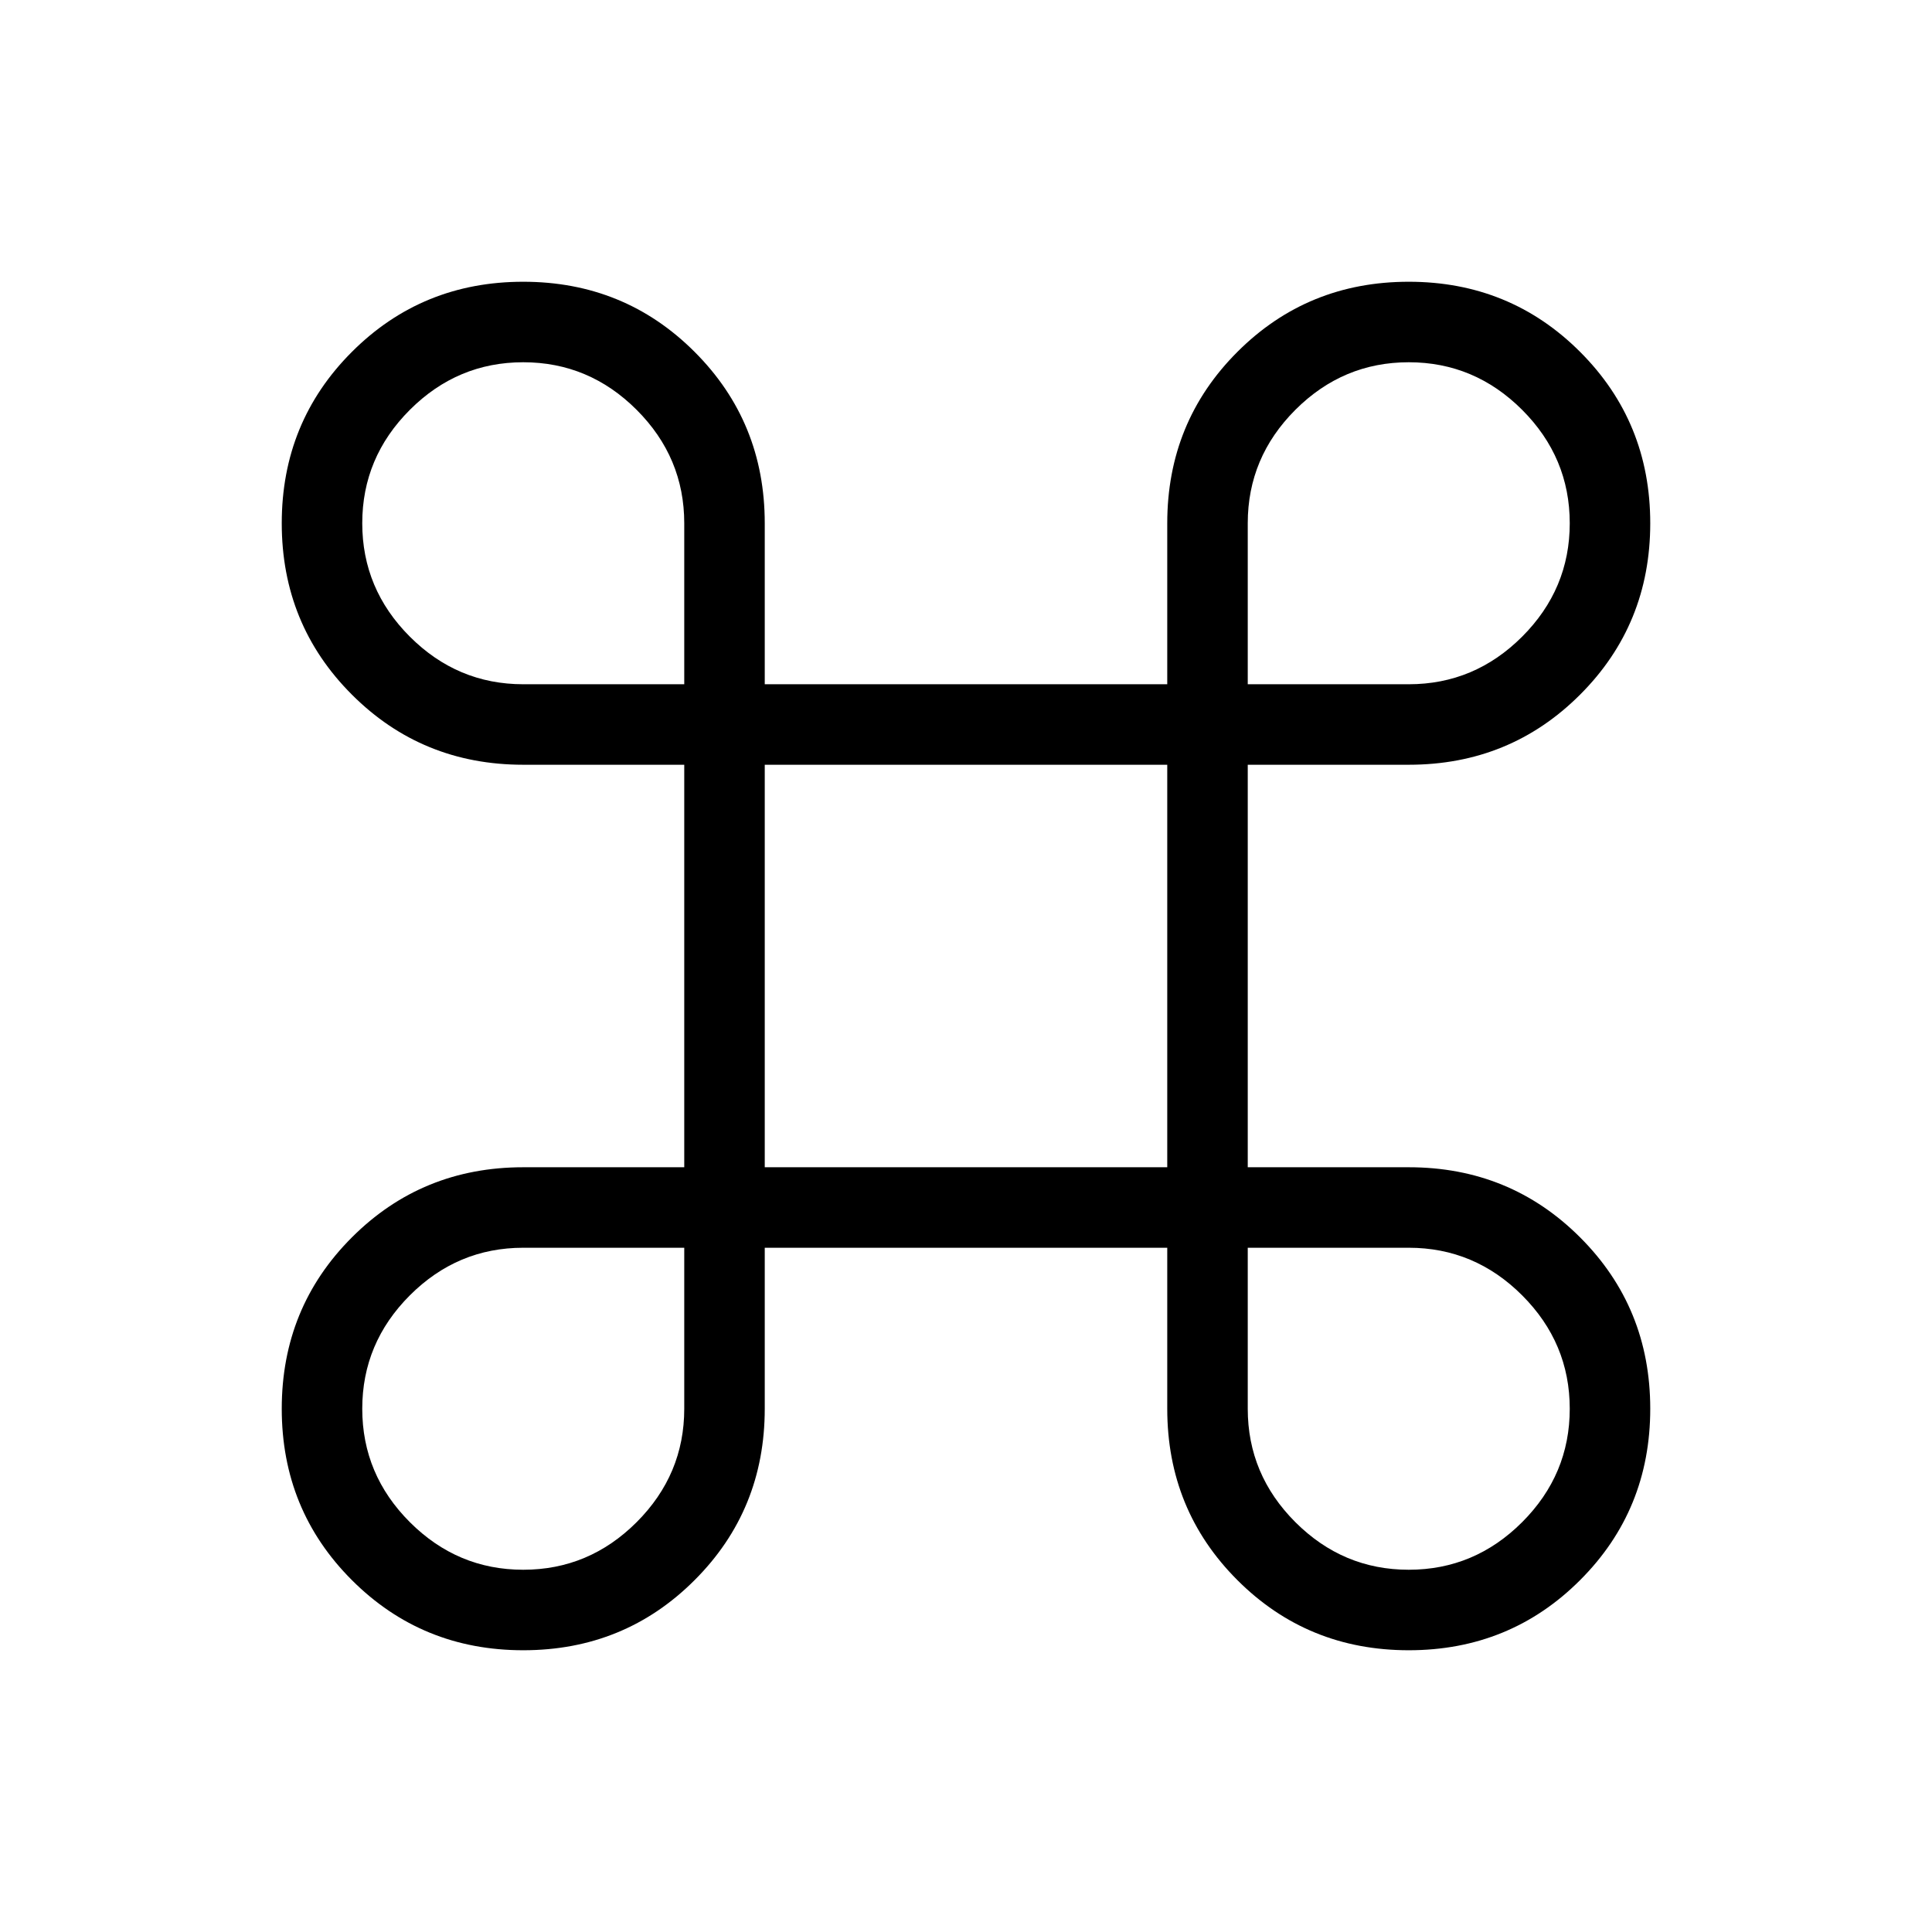
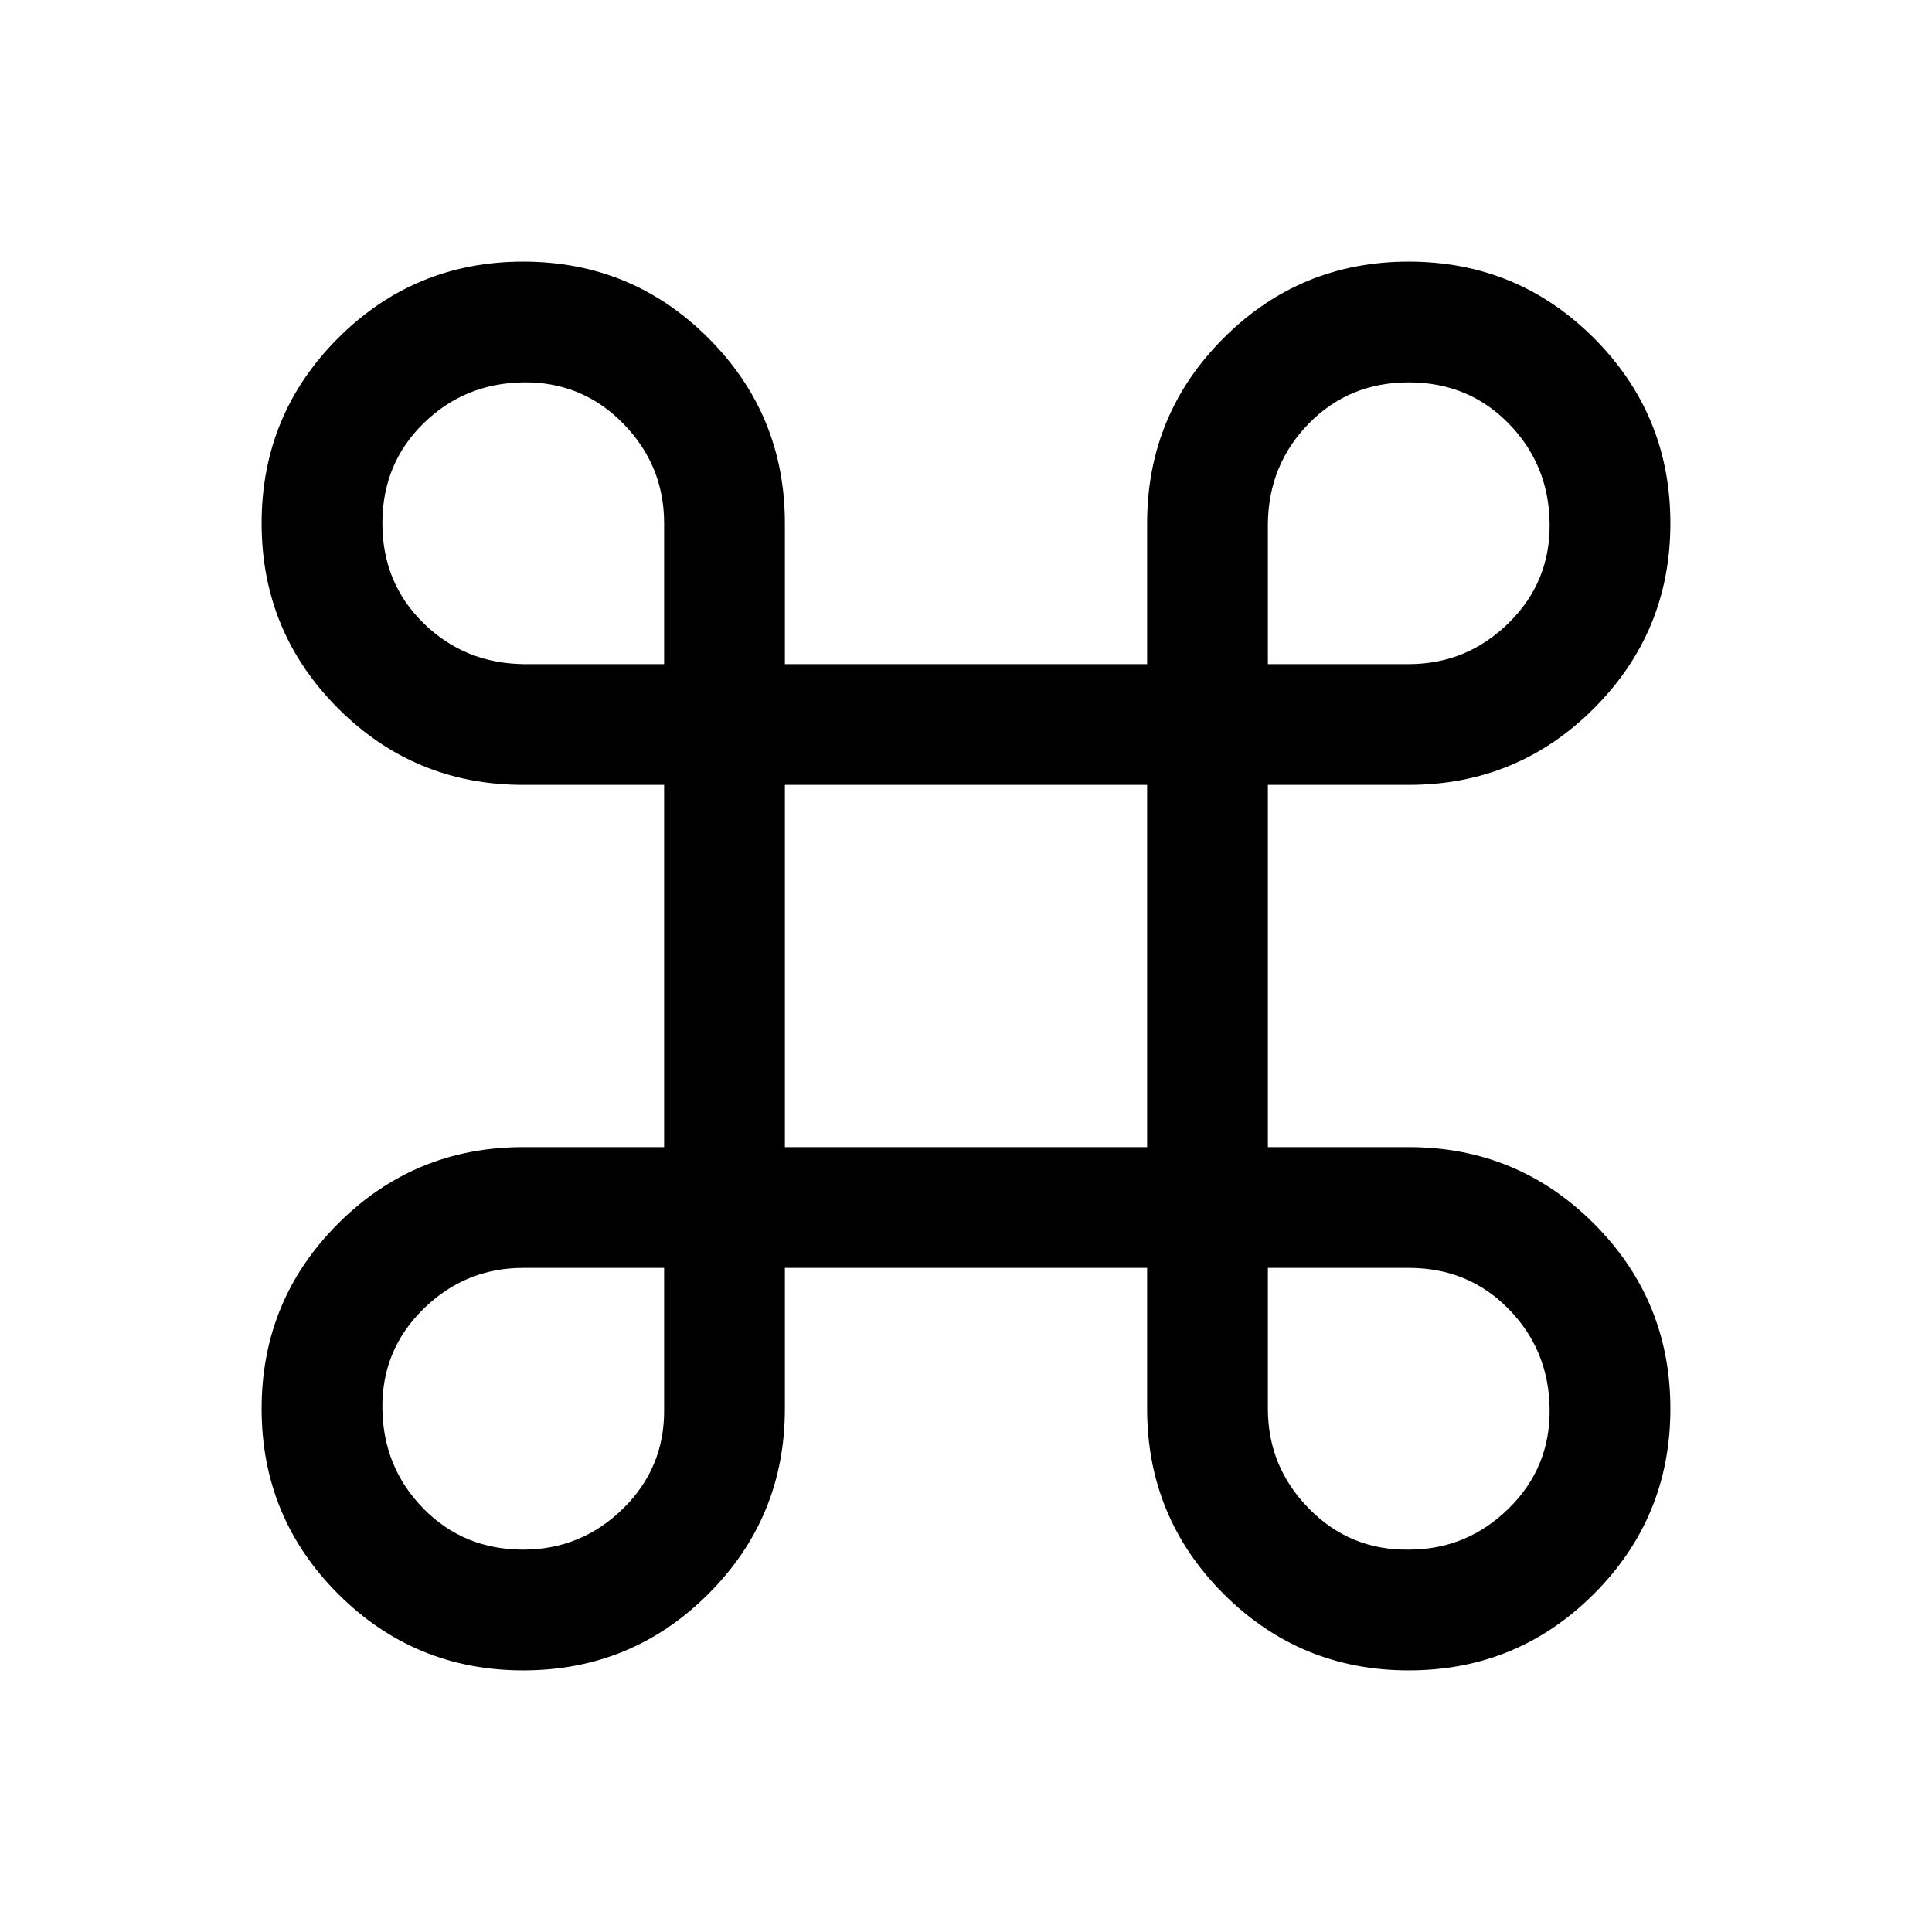
- <svg xmlns="http://www.w3.org/2000/svg" height="24px" viewBox="0 -960 960 960" width="24px" fill="#000000">
-   <path d="M260-140q-50.31 0-85.15-34.85Q140-209.69 140-260t34.85-85.15Q209.69-380 260-380h80v-200h-80q-50.31 0-85.15-34.85Q140-649.69 140-700t34.85-85.15Q209.69-820 260-820t85.15 34.85Q380-750.31 380-700v80h200v-80q0-50.31 34.85-85.15Q649.69-820 700-820t85.15 34.85Q820-750.31 820-700t-34.85 85.15Q750.31-580 700-580h-80v200h80q50.31 0 85.15 34.85Q820-310.31 820-260t-34.85 85.15Q750.31-140 700-140t-85.15-34.85Q580-209.69 580-260v-80H380v80q0 50.31-34.85 85.15Q310.31-140 260-140Zm0-40q32.69 0 56.35-23.65Q340-227.31 340-260v-80h-80q-32.69 0-56.35 23.65Q180-292.69 180-260t23.65 56.35Q227.31-180 260-180Zm440 0q32.69 0 56.35-23.65Q780-227.31 780-260t-23.65-56.35Q732.69-340 700-340h-80v80q0 32.69 23.65 56.35Q667.31-180 700-180ZM380-380h200v-200H380v200ZM260-620h80v-80q0-32.69-23.65-56.35Q292.69-780 260-780t-56.35 23.65Q180-732.69 180-700t23.65 56.35Q227.31-620 260-620Zm360 0h80q32.69 0 56.35-23.65Q780-667.31 780-700t-23.65-56.35Q732.69-780 700-780t-56.35 23.65Q620-732.69 620-700v80Z" />
+ <svg xmlns="http://www.w3.org/2000/svg" viewBox="0 0 24 24" height="24px" width="24px" fill="#000000">
+   <path d="M6.5,20.75q-1.35,0-2.3-0.95T3.25,17.5T4.2,15.2t2.3-0.95H8.25V9.75H6.5q-1.35,0-2.3-0.95T3.25,6.5T4.2,4.2T6.5,3.25T8.8,4.2T9.75,6.5V8.25h4.5V6.5q0-1.35 0.95-2.3t2.3-0.95T19.8,4.2t0.95,2.3T19.8,8.8T17.5,9.75H15.75v4.5H17.5q1.35,0 2.3,0.95t0.95,2.3T19.8,19.8t-2.3,0.95T15.2,19.8t-0.95-2.3V15.75H9.75V17.5q0,1.35-0.95,2.3T6.5,20.75Zm0-1.5q0.72,0 1.24-0.51T8.25,17.5V15.75H6.5q-0.72,0-1.24,0.51T4.75,17.5t0.51,1.24T6.5,19.25Zm11,0q0.72,0 1.24-0.51t0.51-1.24t-0.51-1.24T17.5,15.75H15.75V17.5q0,0.72 0.51,1.24t1.24,0.51Zm-7.75-5h4.5V9.75H9.75v4.5Zm-3.25-6H8.25V6.5q0-0.72-0.51-1.24T6.5,4.75T5.26,5.26T4.75,6.5T5.26,7.74T6.5,8.25Zm9.25,0H17.5q0.72,0 1.24-0.51T19.25,6.5T18.74,5.26T17.5,4.75T16.26,5.26T15.75,6.5V8.25Z" />
</svg>
